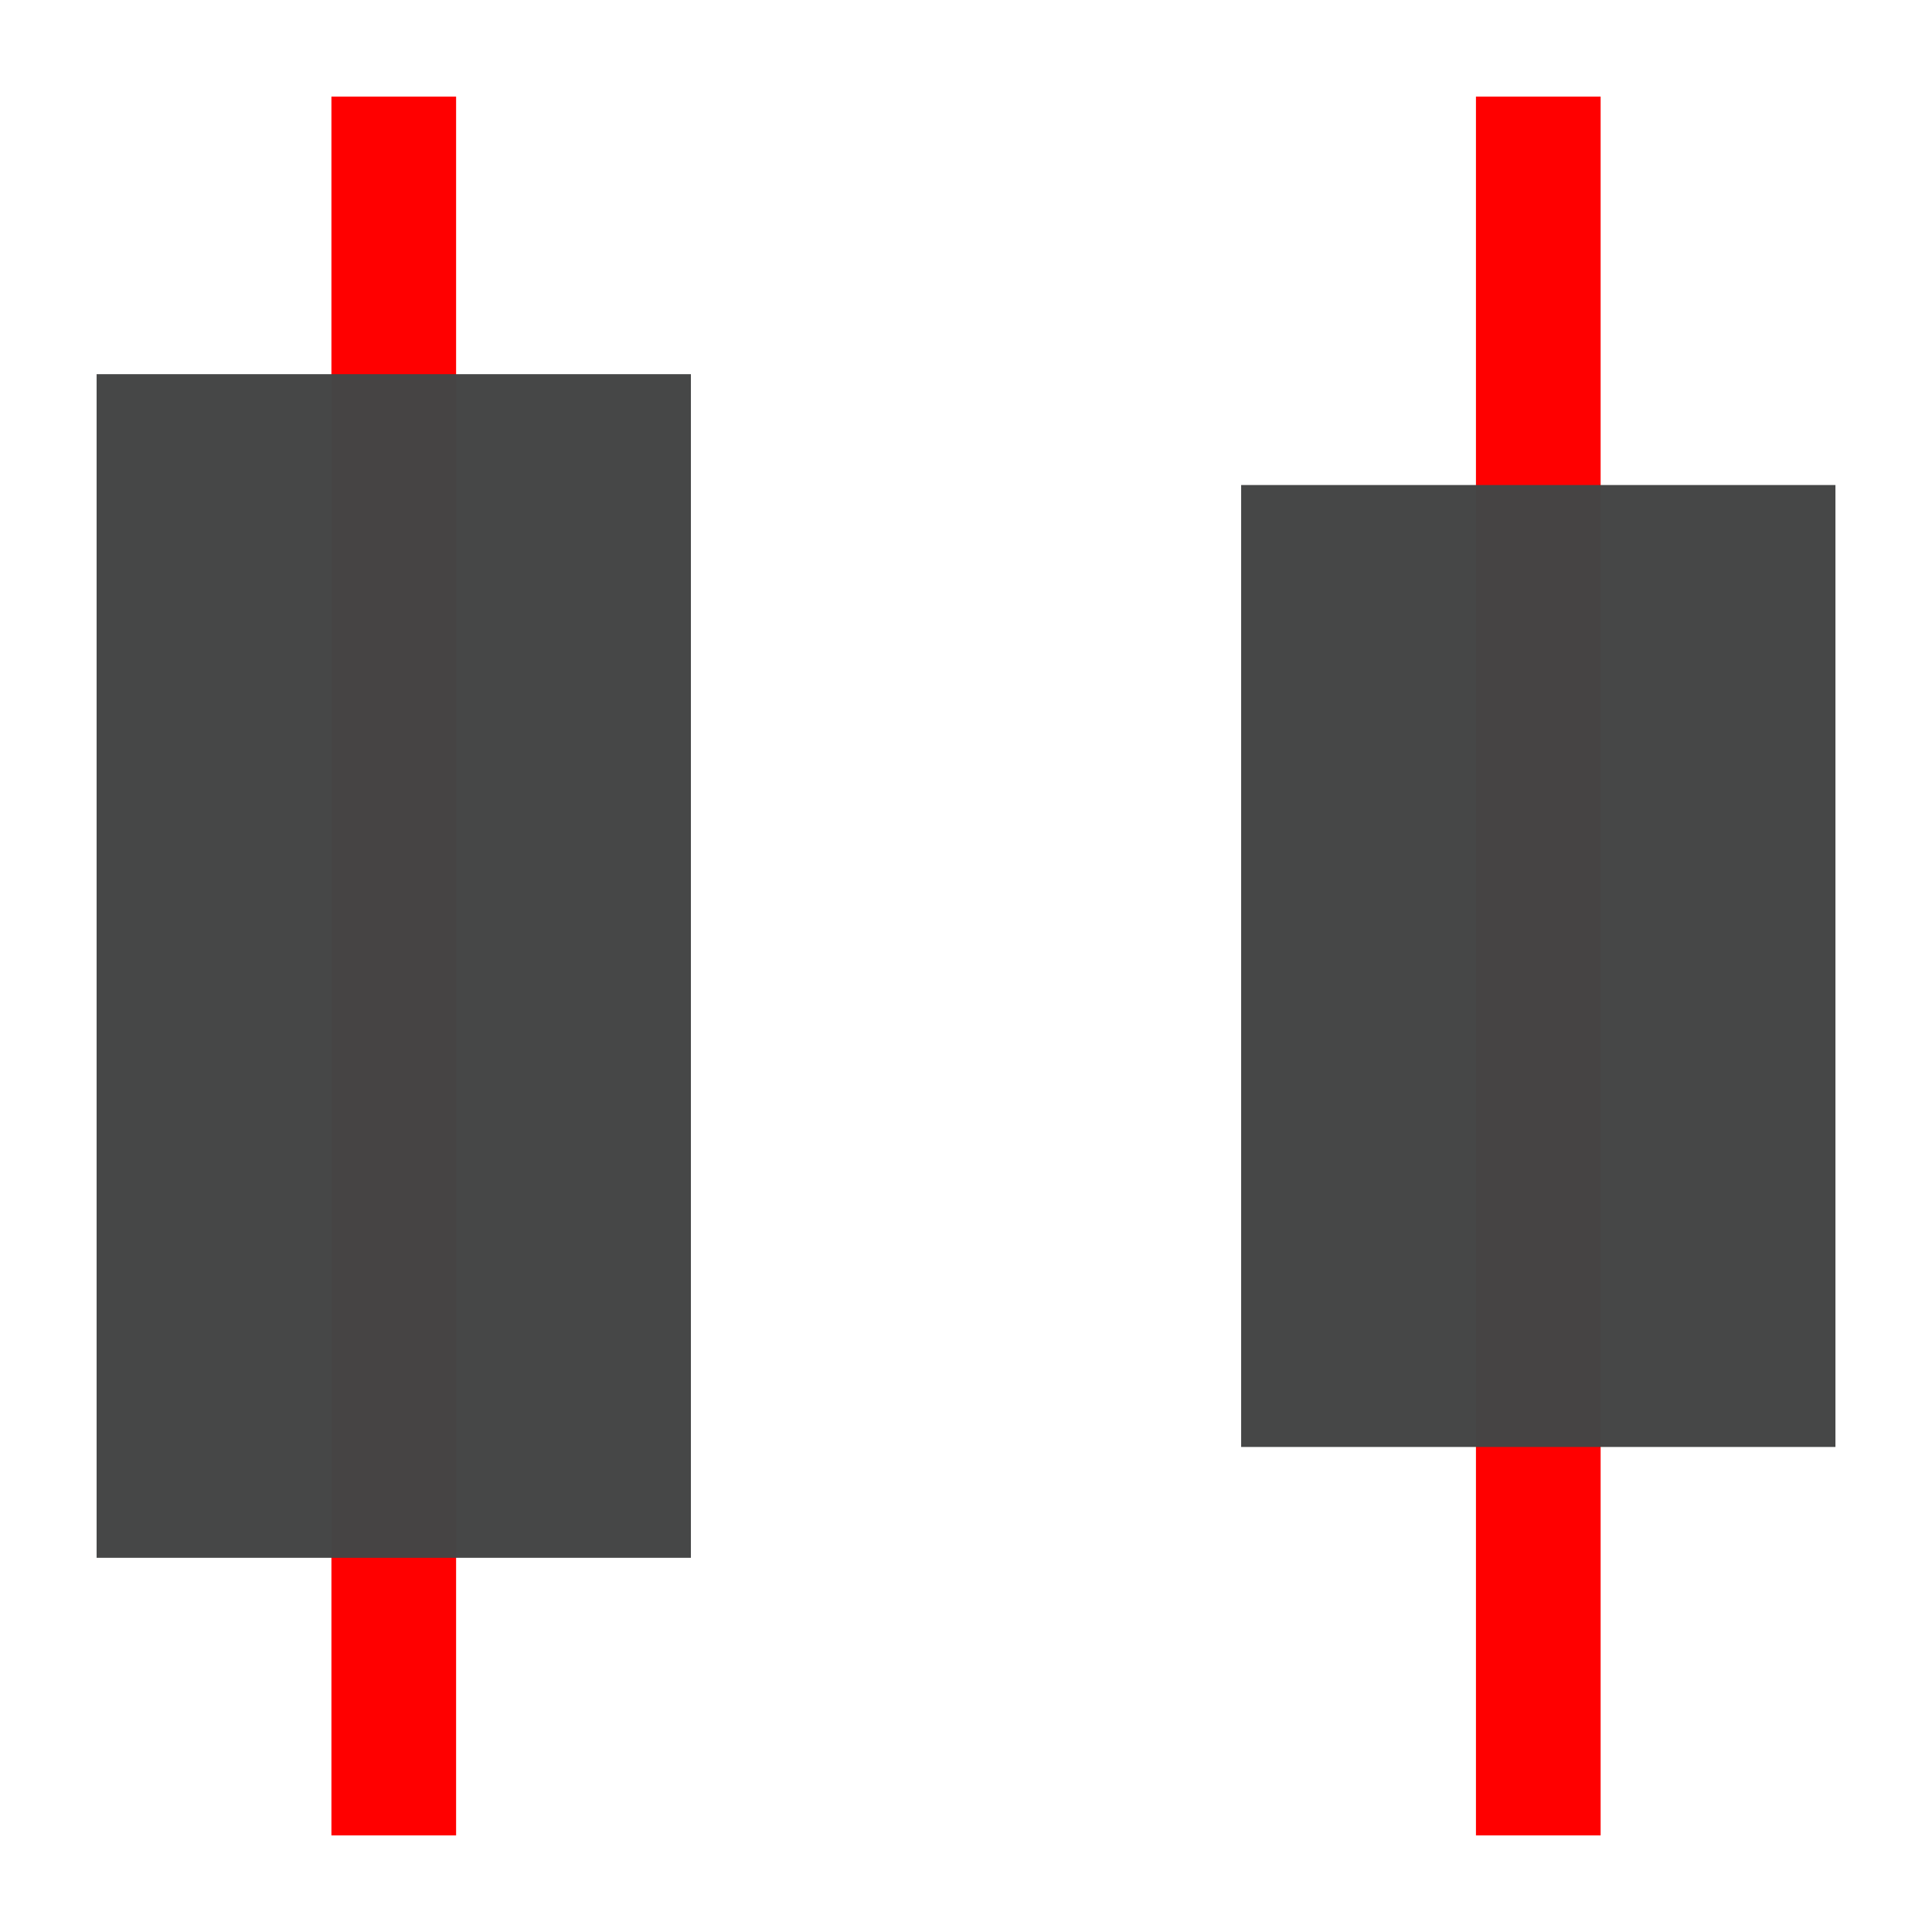
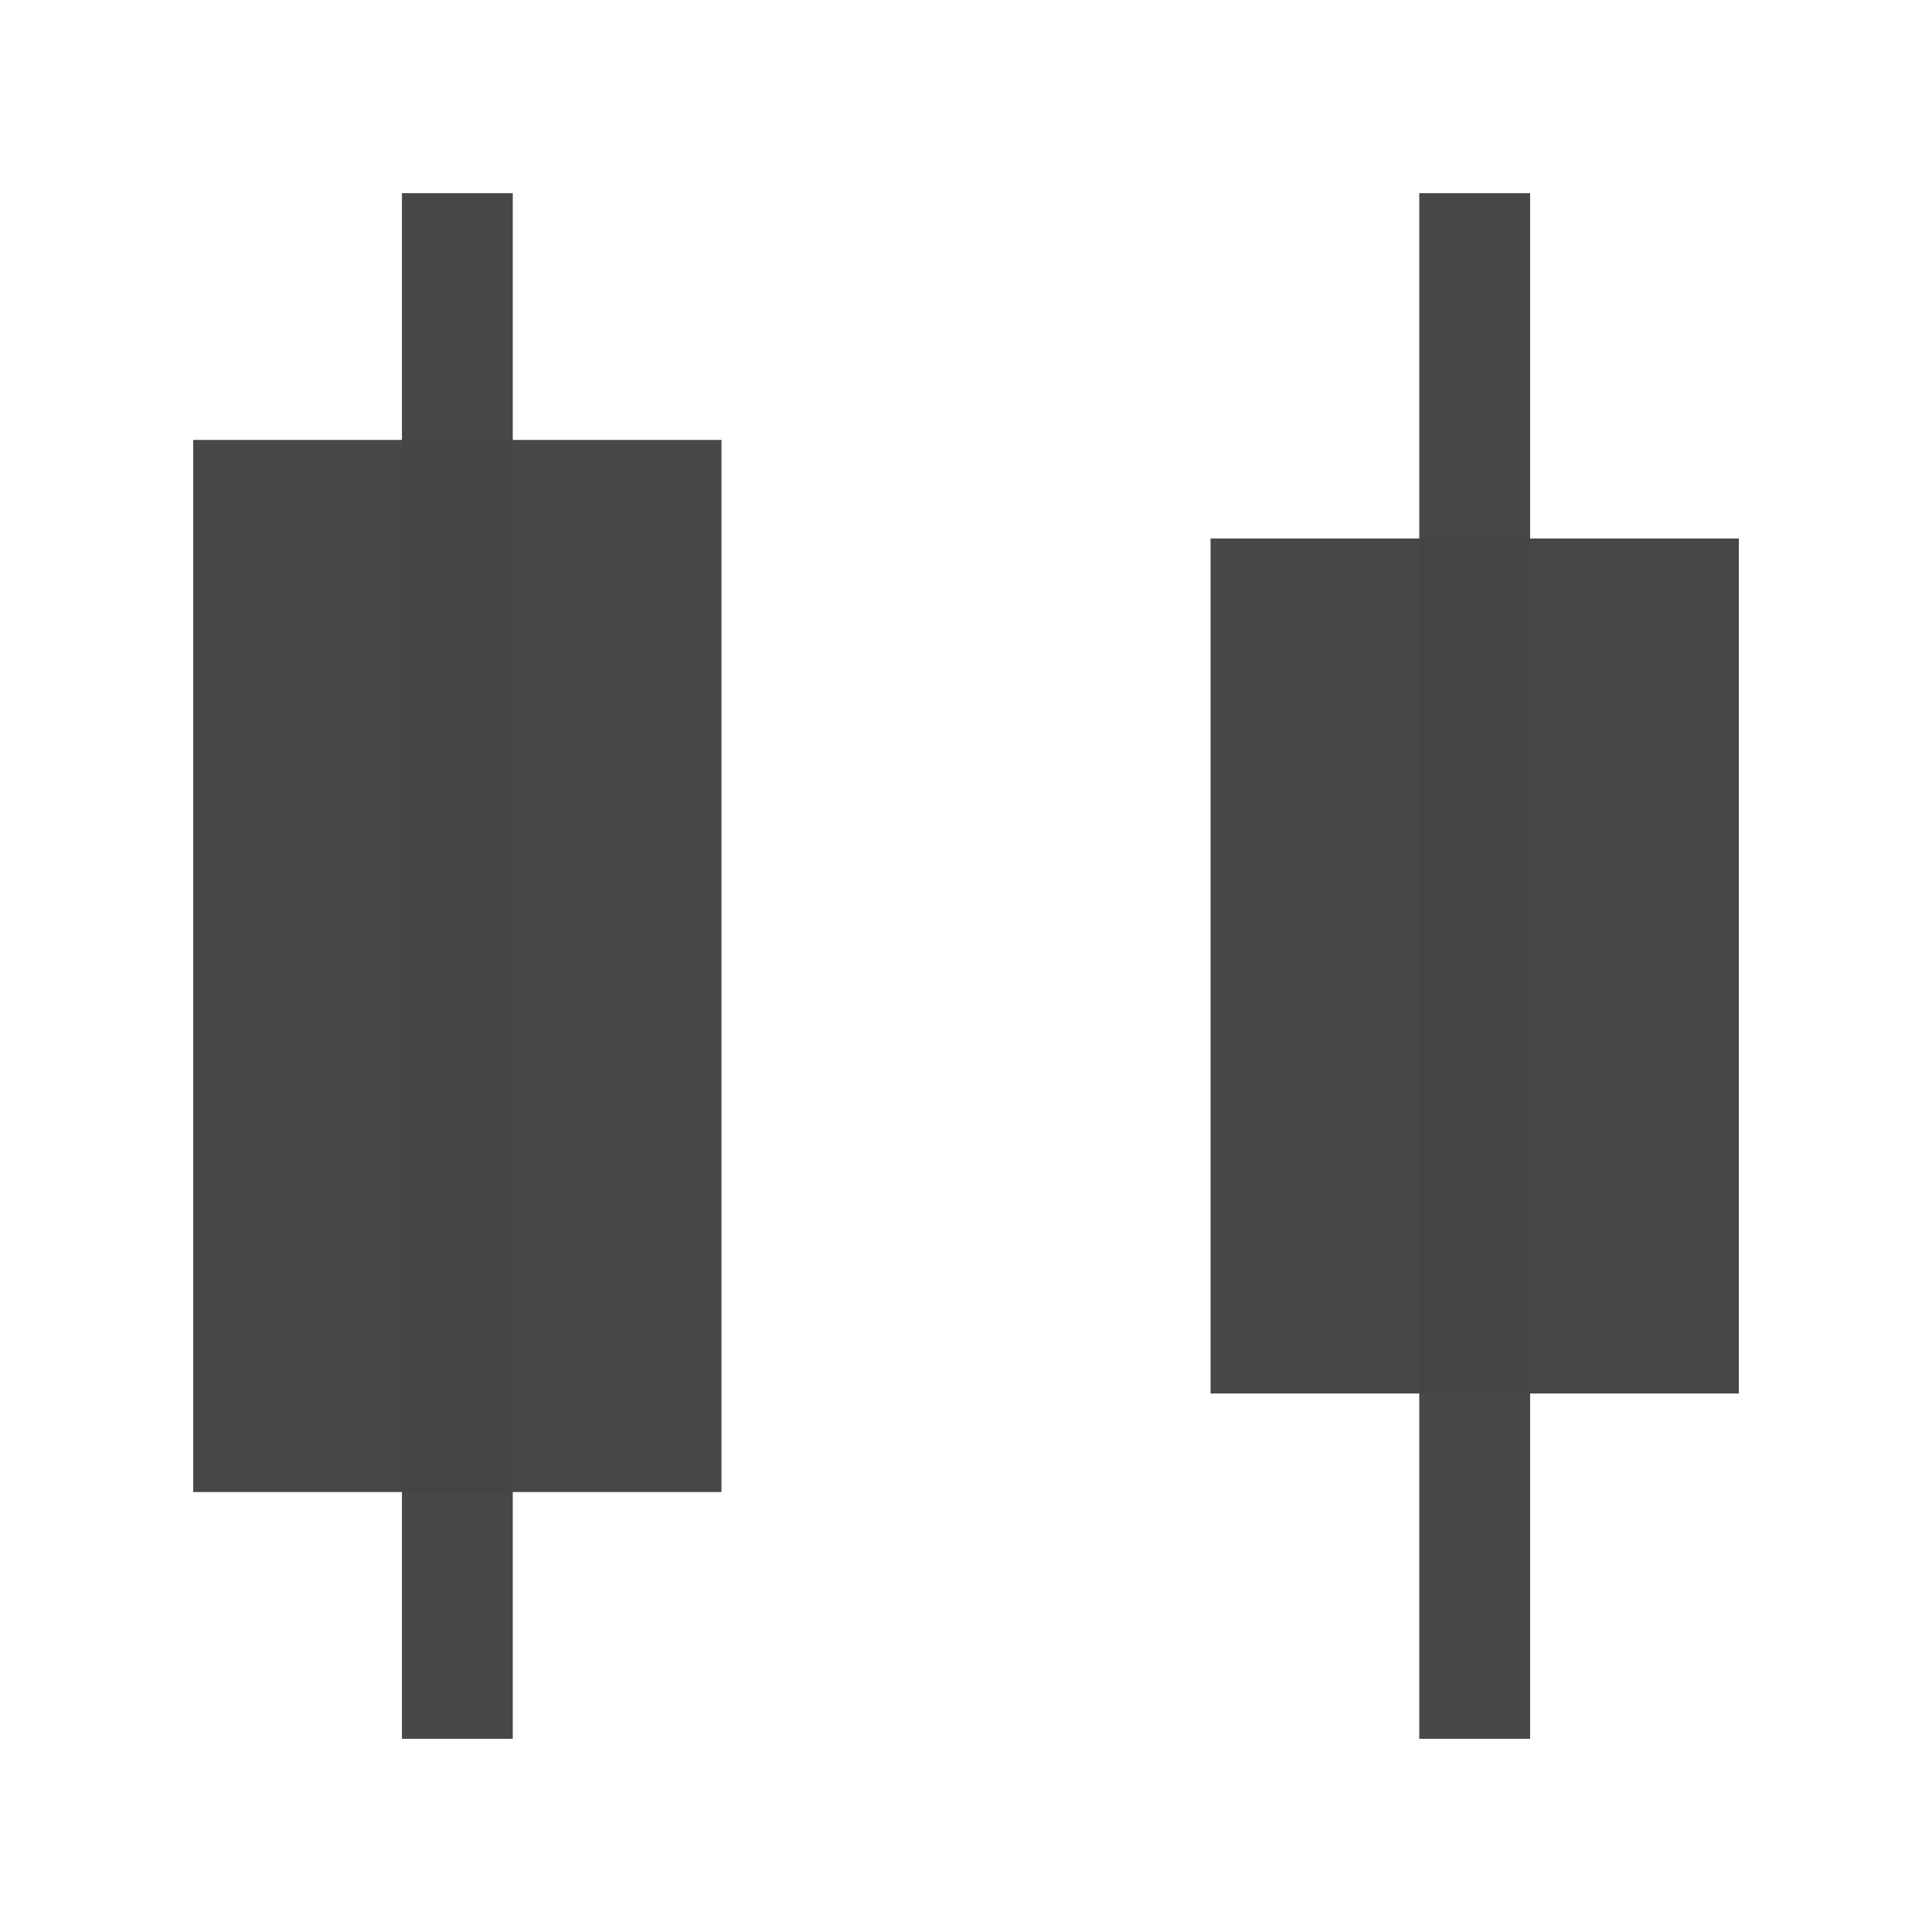
- <svg xmlns="http://www.w3.org/2000/svg" version="1.1" id="svg826" width="33.333" height="33.333" viewBox="0 0 33.333 33.333">
+ <svg xmlns="http://www.w3.org/2000/svg" version="1.1" id="svg826" width="25" height="25" viewBox="0 0 25 25">
  <defs id="defs830" />
-   <g id="g1700" transform="matrix(0,0.5357143,-0.7170171,0,66.44587,48.54677)">
-     <rect y="81.695" x="-87.51" height="3" width="56" id="rect1692" style="opacity:1;vector-effect:none;fill:#ff0000;fill-opacity:1;stroke:none;stroke-width:1.512;stroke-linecap:butt;stroke-linejoin:miter;stroke-miterlimit:4;stroke-dasharray:none;stroke-dashoffset:0;stroke-opacity:1" />
-     <rect y="54.155" x="-87.51" height="3" width="56" id="rect1694" style="opacity:1;vector-effect:none;fill:#ff0000;fill-opacity:1;stroke:none;stroke-width:1.512;stroke-linecap:butt;stroke-linejoin:miter;stroke-miterlimit:4;stroke-dasharray:none;stroke-dashoffset:0;stroke-opacity:1" />
+   <g id="g1700" transform="matrix(0,0.3571429,-0.4780114,0,45.68613,33.7534)">
+     <rect y="81.695" x="-87.51" height="3" width="56" id="rect1692" style="opacity:1;vector-effect:none;fill:#444545;fill-opacity:0.988;stroke:none;stroke-width:1.512;stroke-linecap:butt;stroke-linejoin:miter;stroke-miterlimit:4;stroke-dasharray:none;stroke-dashoffset:0;stroke-opacity:1" />
+     <rect y="54.155" x="-87.51" height="3" width="56" id="rect1694" style="opacity:1;vector-effect:none;fill:#444545;fill-opacity:0.988;stroke:none;stroke-width:1.512;stroke-linecap:butt;stroke-linejoin:miter;stroke-miterlimit:4;stroke-dasharray:none;stroke-dashoffset:0;stroke-opacity:1" />
    <rect y="48.505" x="-75" height="14.3" width="30.98" id="rect1688" style="opacity:1;vector-effect:none;fill:#444545;fill-opacity:0.988;stroke:none;stroke-width:1.512;stroke-linecap:butt;stroke-linejoin:miter;stroke-miterlimit:4;stroke-dasharray:none;stroke-dashoffset:0;stroke-opacity:1" />
    <rect y="76.045" x="-78.57" height="14.3" width="38.12" id="rect1690" style="opacity:1;vector-effect:none;fill:#444545;fill-opacity:0.988;stroke:none;stroke-width:1.512;stroke-linecap:butt;stroke-linejoin:miter;stroke-miterlimit:4;stroke-dasharray:none;stroke-dashoffset:0;stroke-opacity:1" />
  </g>
</svg>
